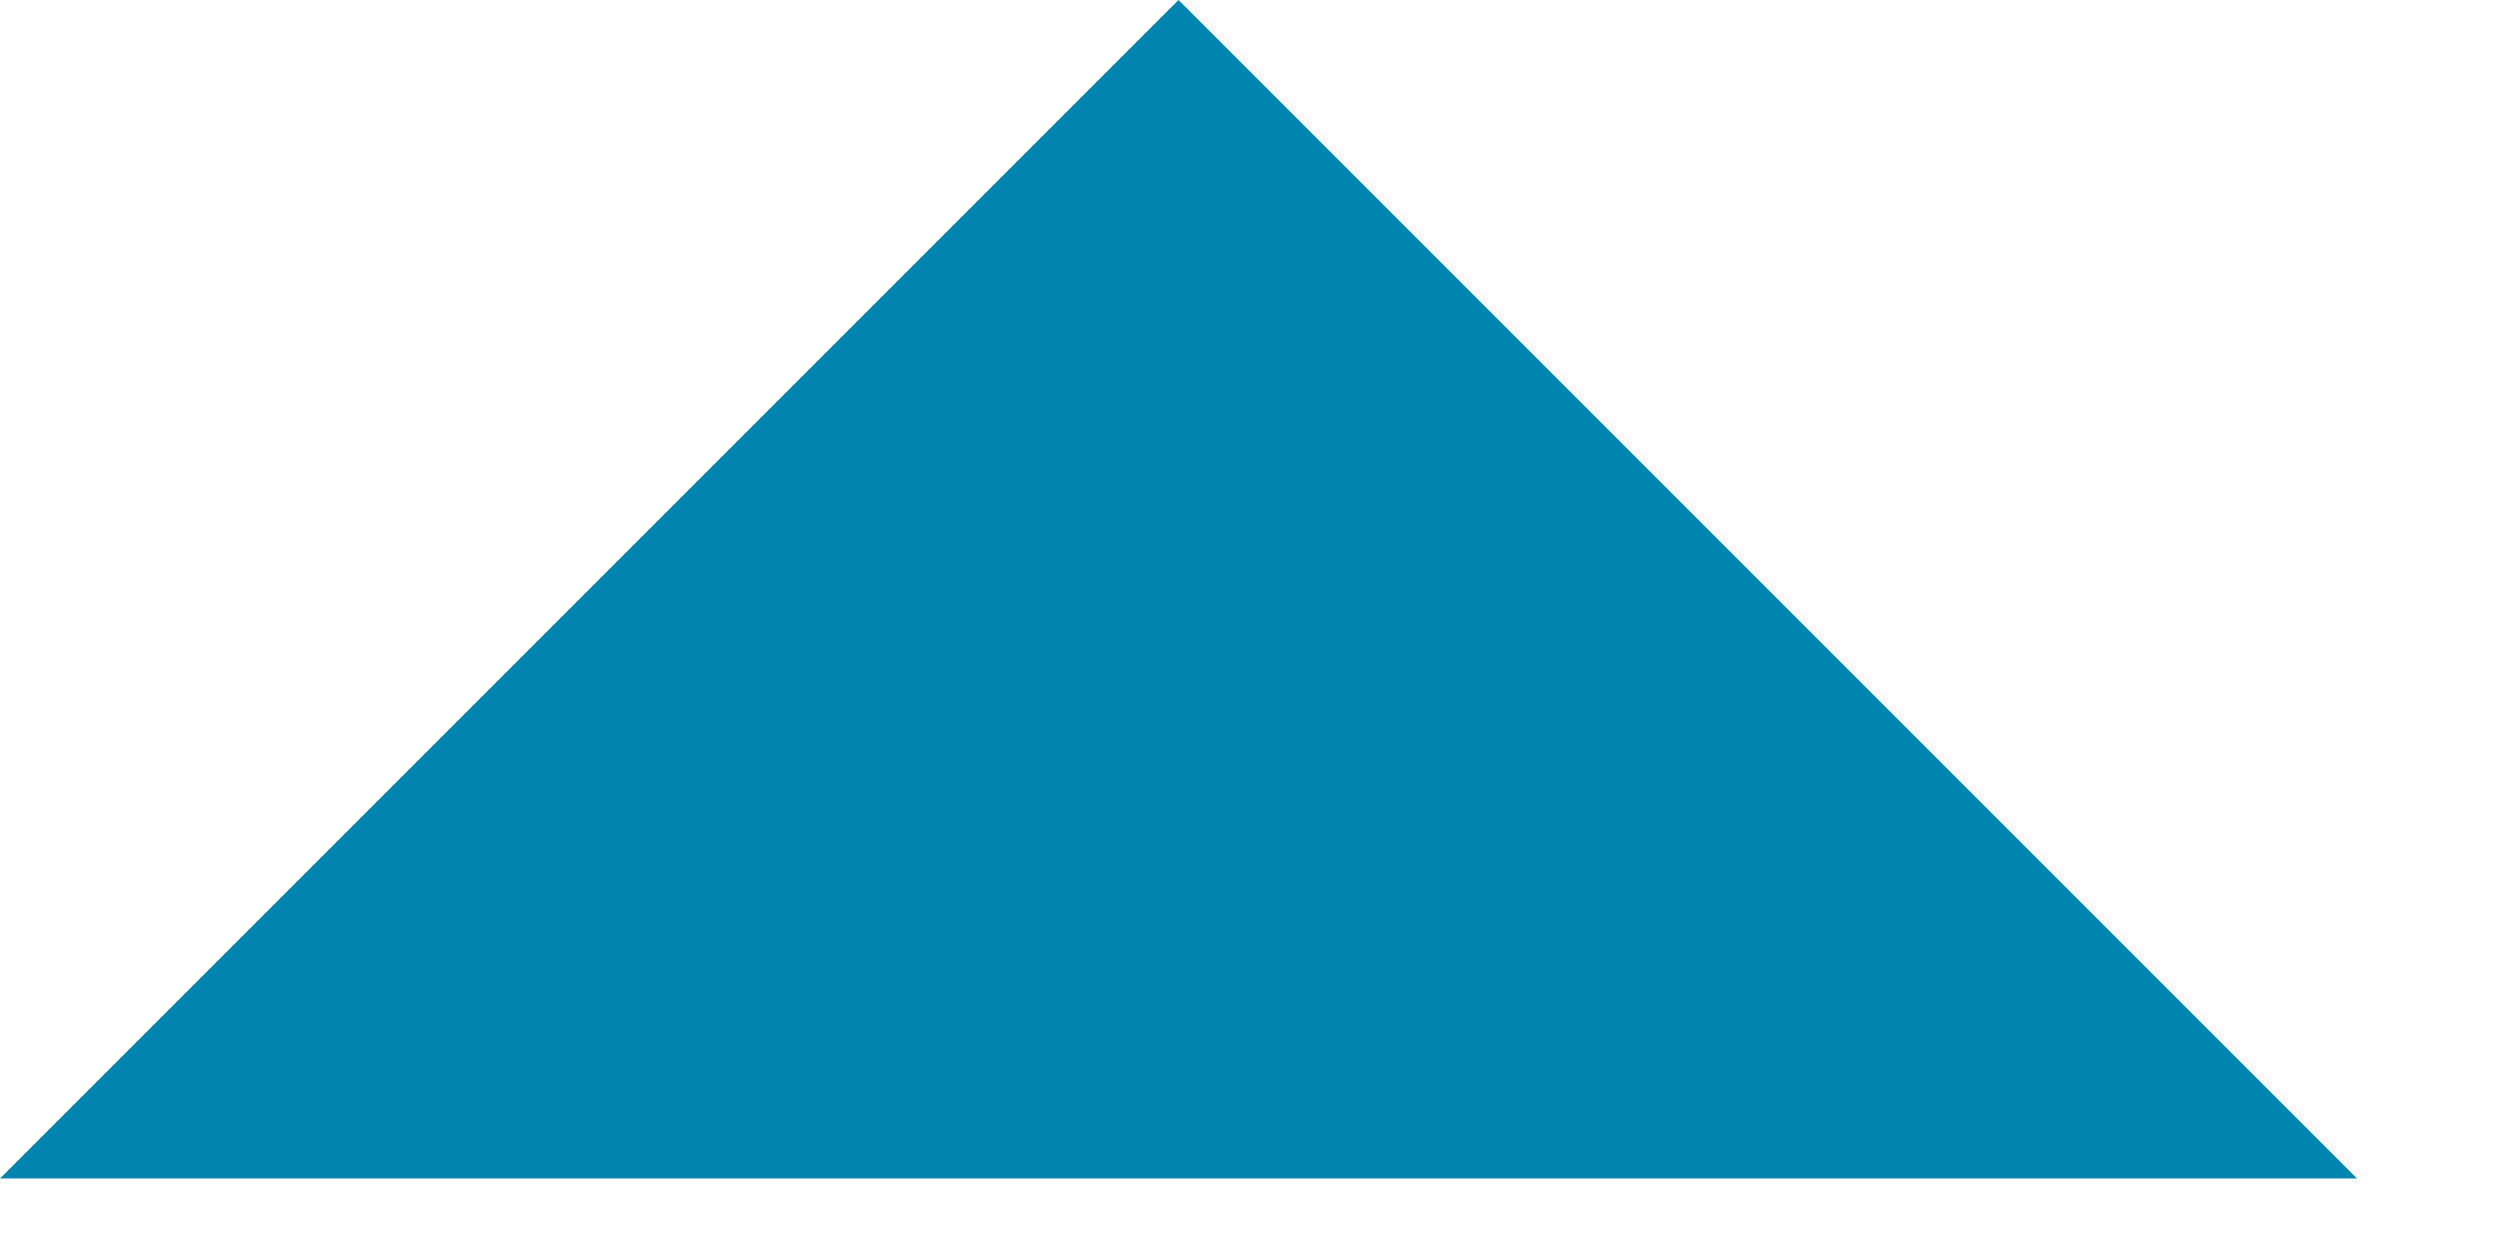
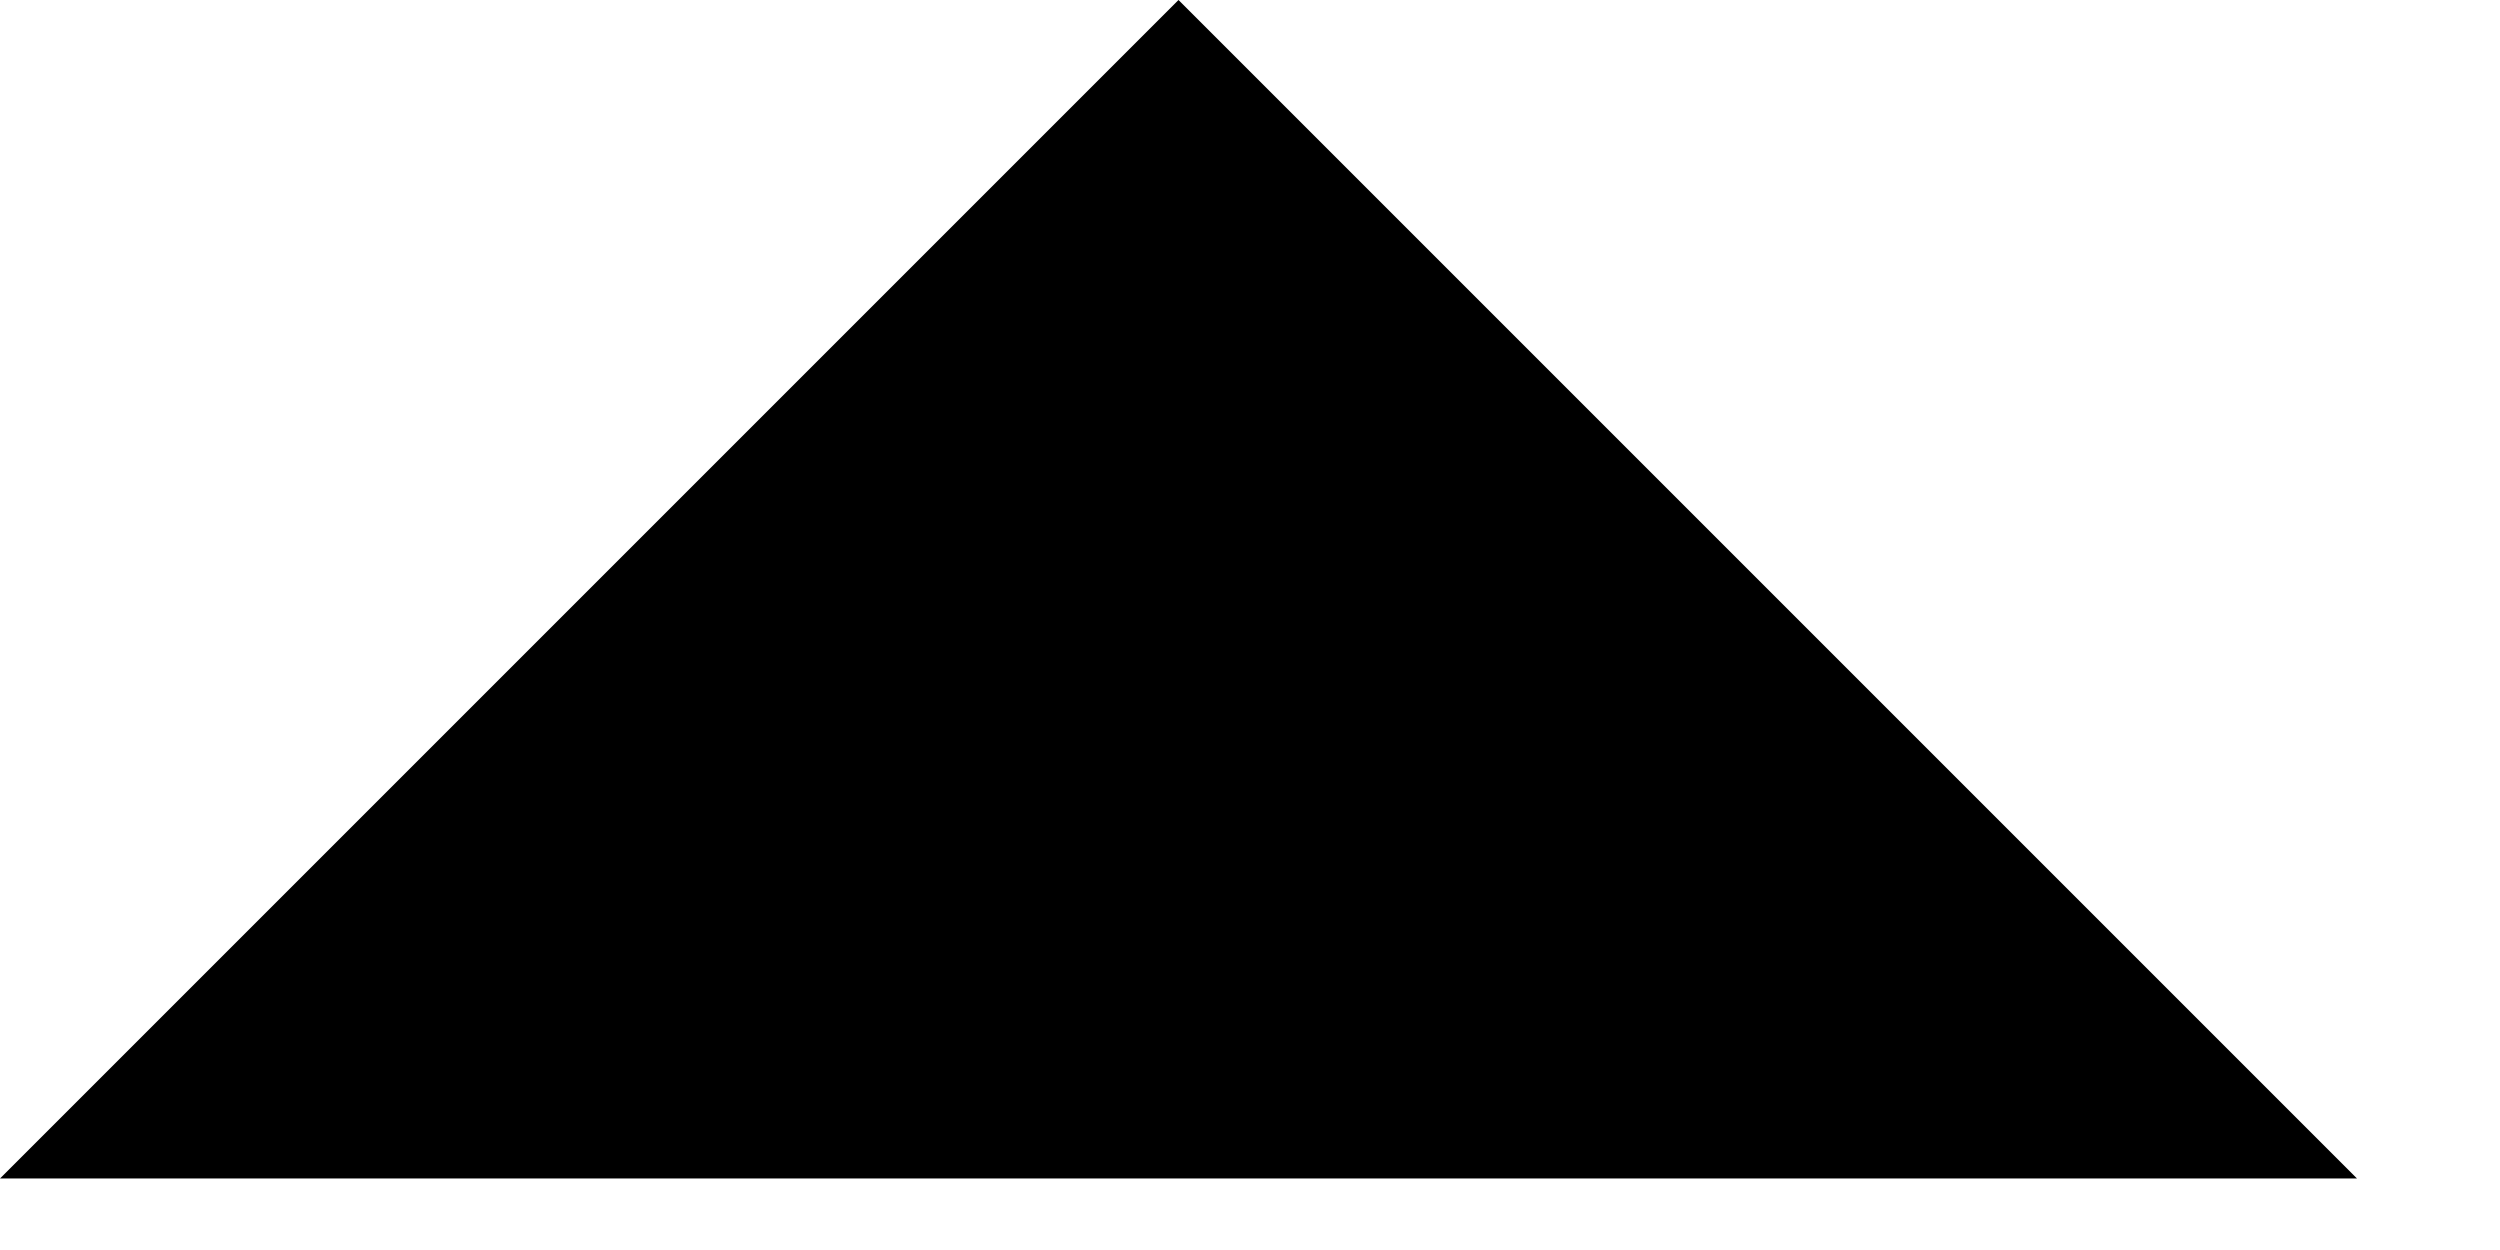
<svg xmlns="http://www.w3.org/2000/svg" viewBox="0 0 12 6" version="1.1">
-   <g id="Style-guide" stroke="none" stroke-width="1" fill="none" fill-rule="evenodd">
-     <g id="Artboard" transform="translate(-57, -752)" fill="#0085B1">
-       <polygon id="picto8px/arrow_up" transform="translate(62.65685, 757.6569) scale(-1, -1) rotate(45) translate(-62.65685, -757.6569) " points="66.657 753.657 66.657 761.657 58.657 761.657" />
+   <g stroke="none" stroke-width="1" fill="none" fill-rule="evenodd">
+     <g transform="translate(-57, -752)" fill="currentColor">
+       <polygon transform="translate(62.65685, 757.6569) scale(-1, -1) rotate(45) translate(-62.65685, -757.6569) " points="66.657 753.657 66.657 761.657 58.657 761.657" />
    </g>
  </g>
</svg>
